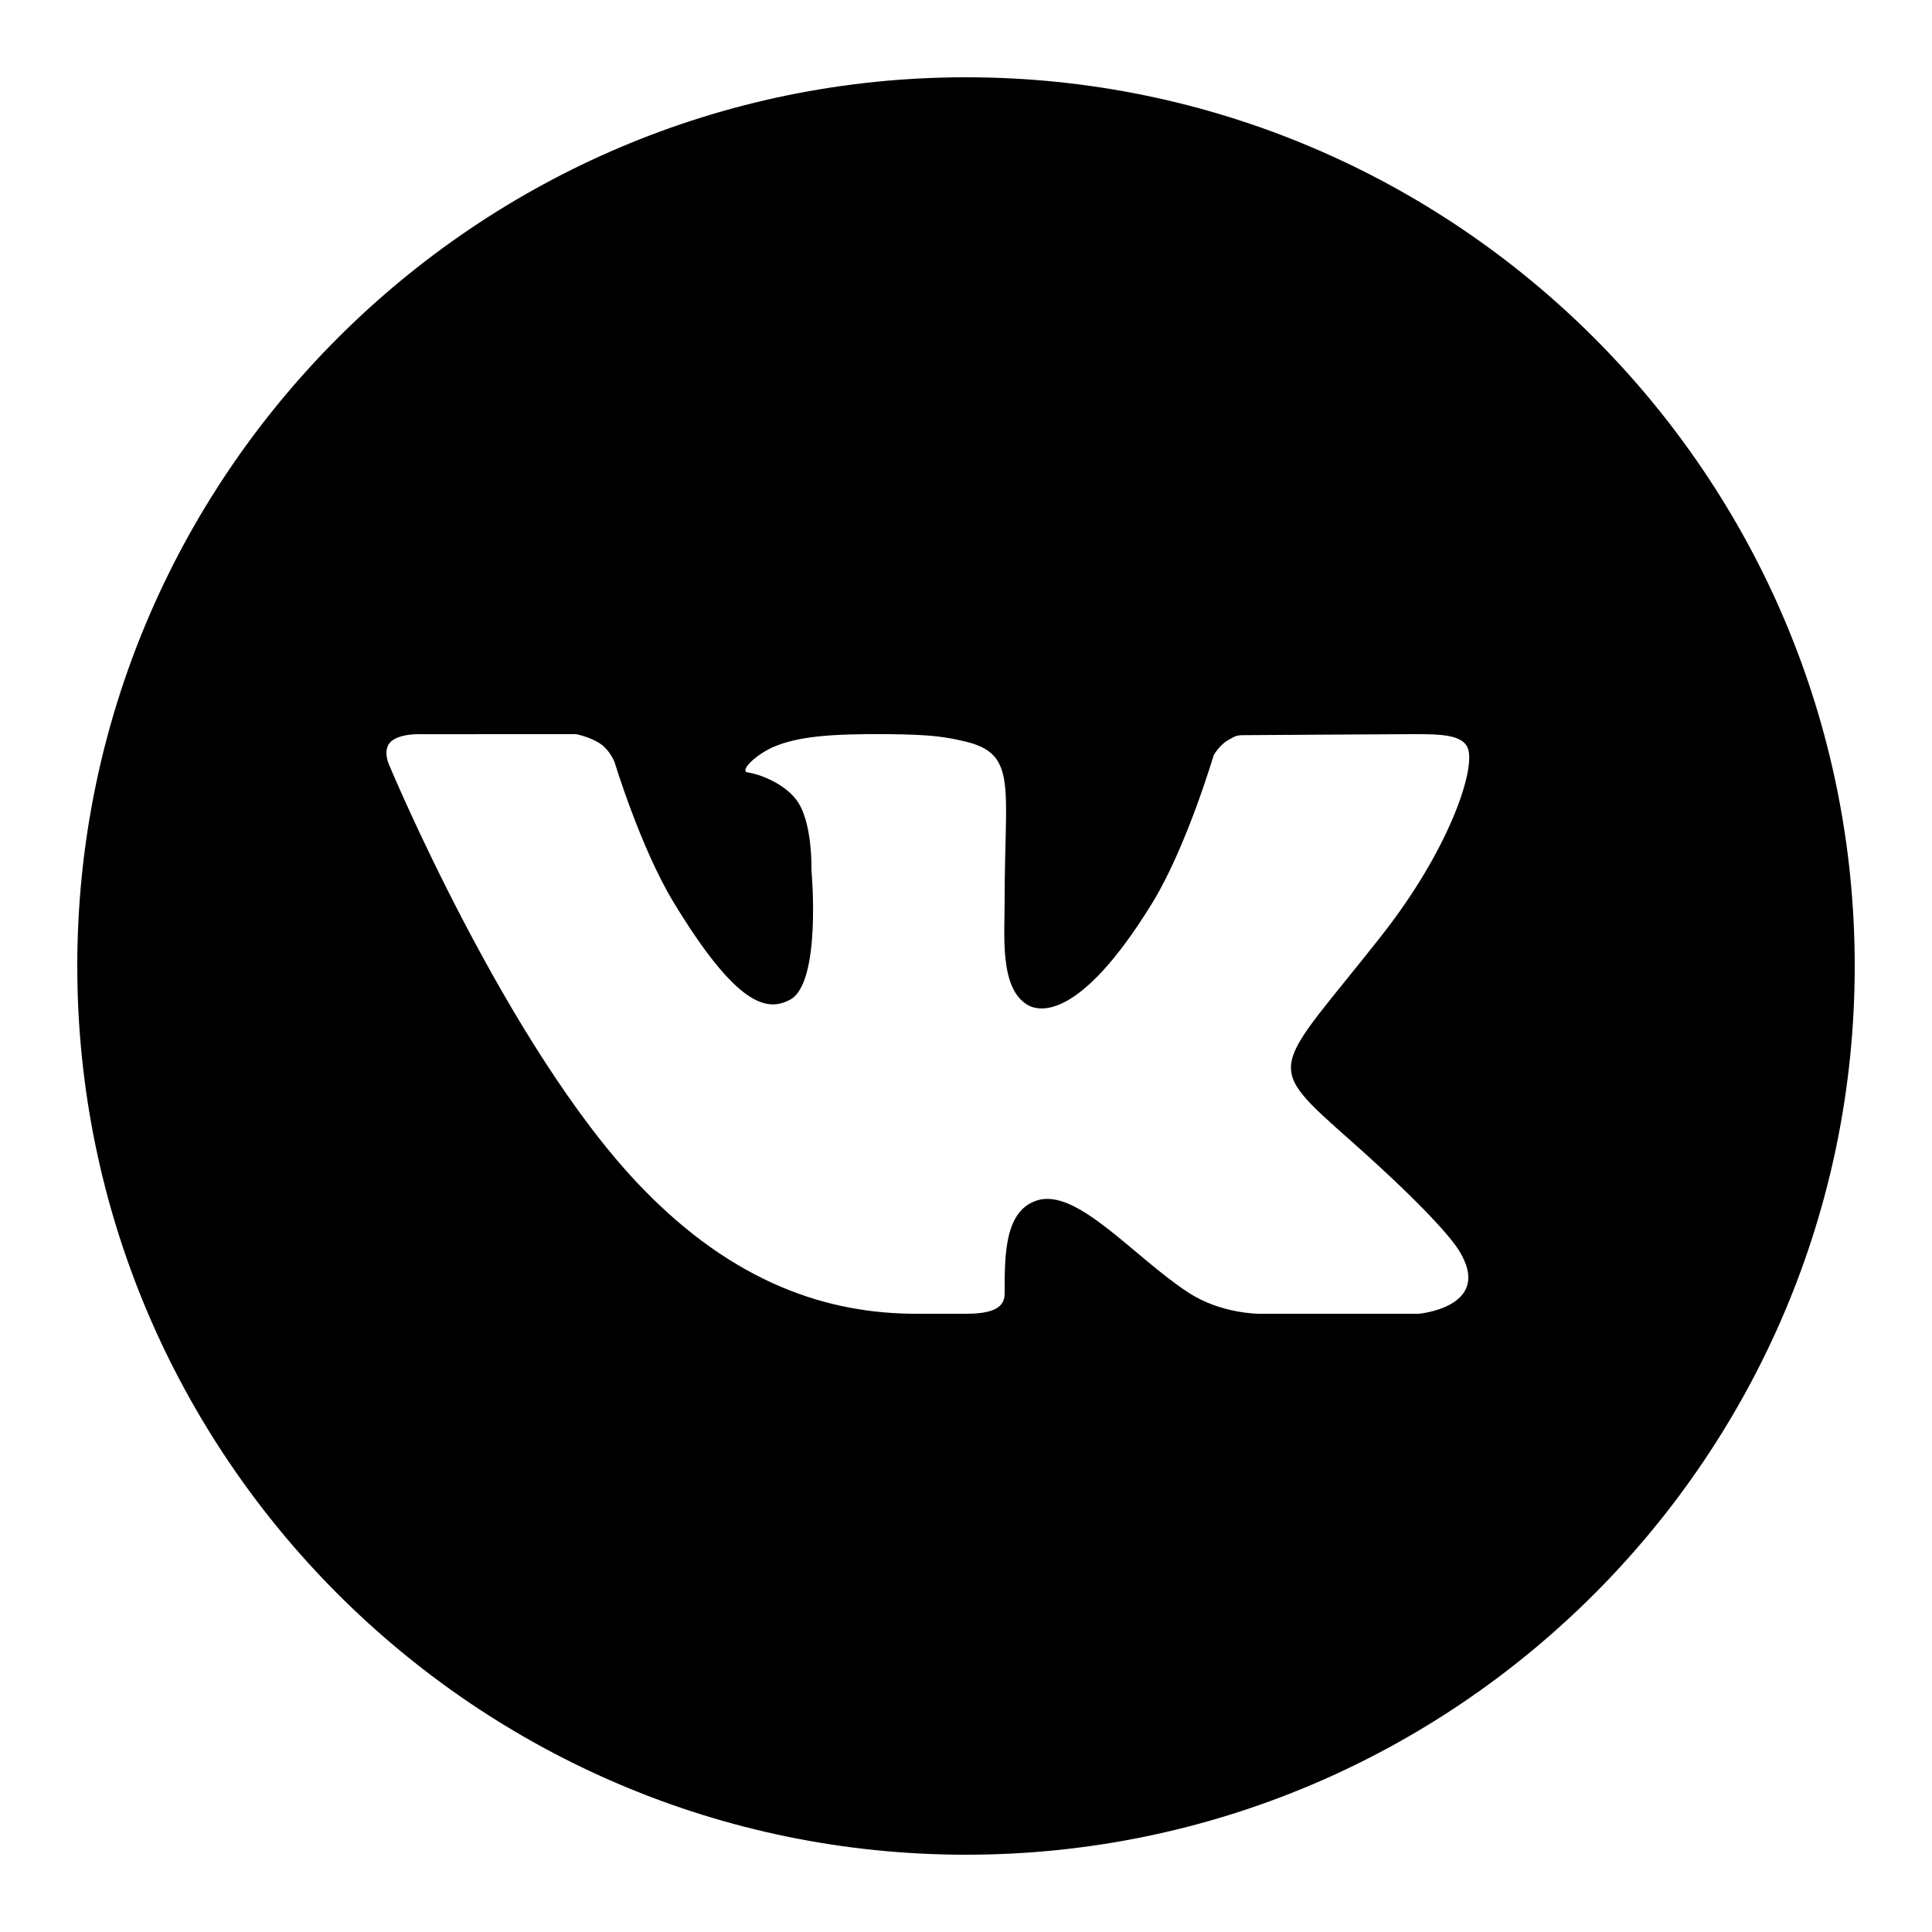
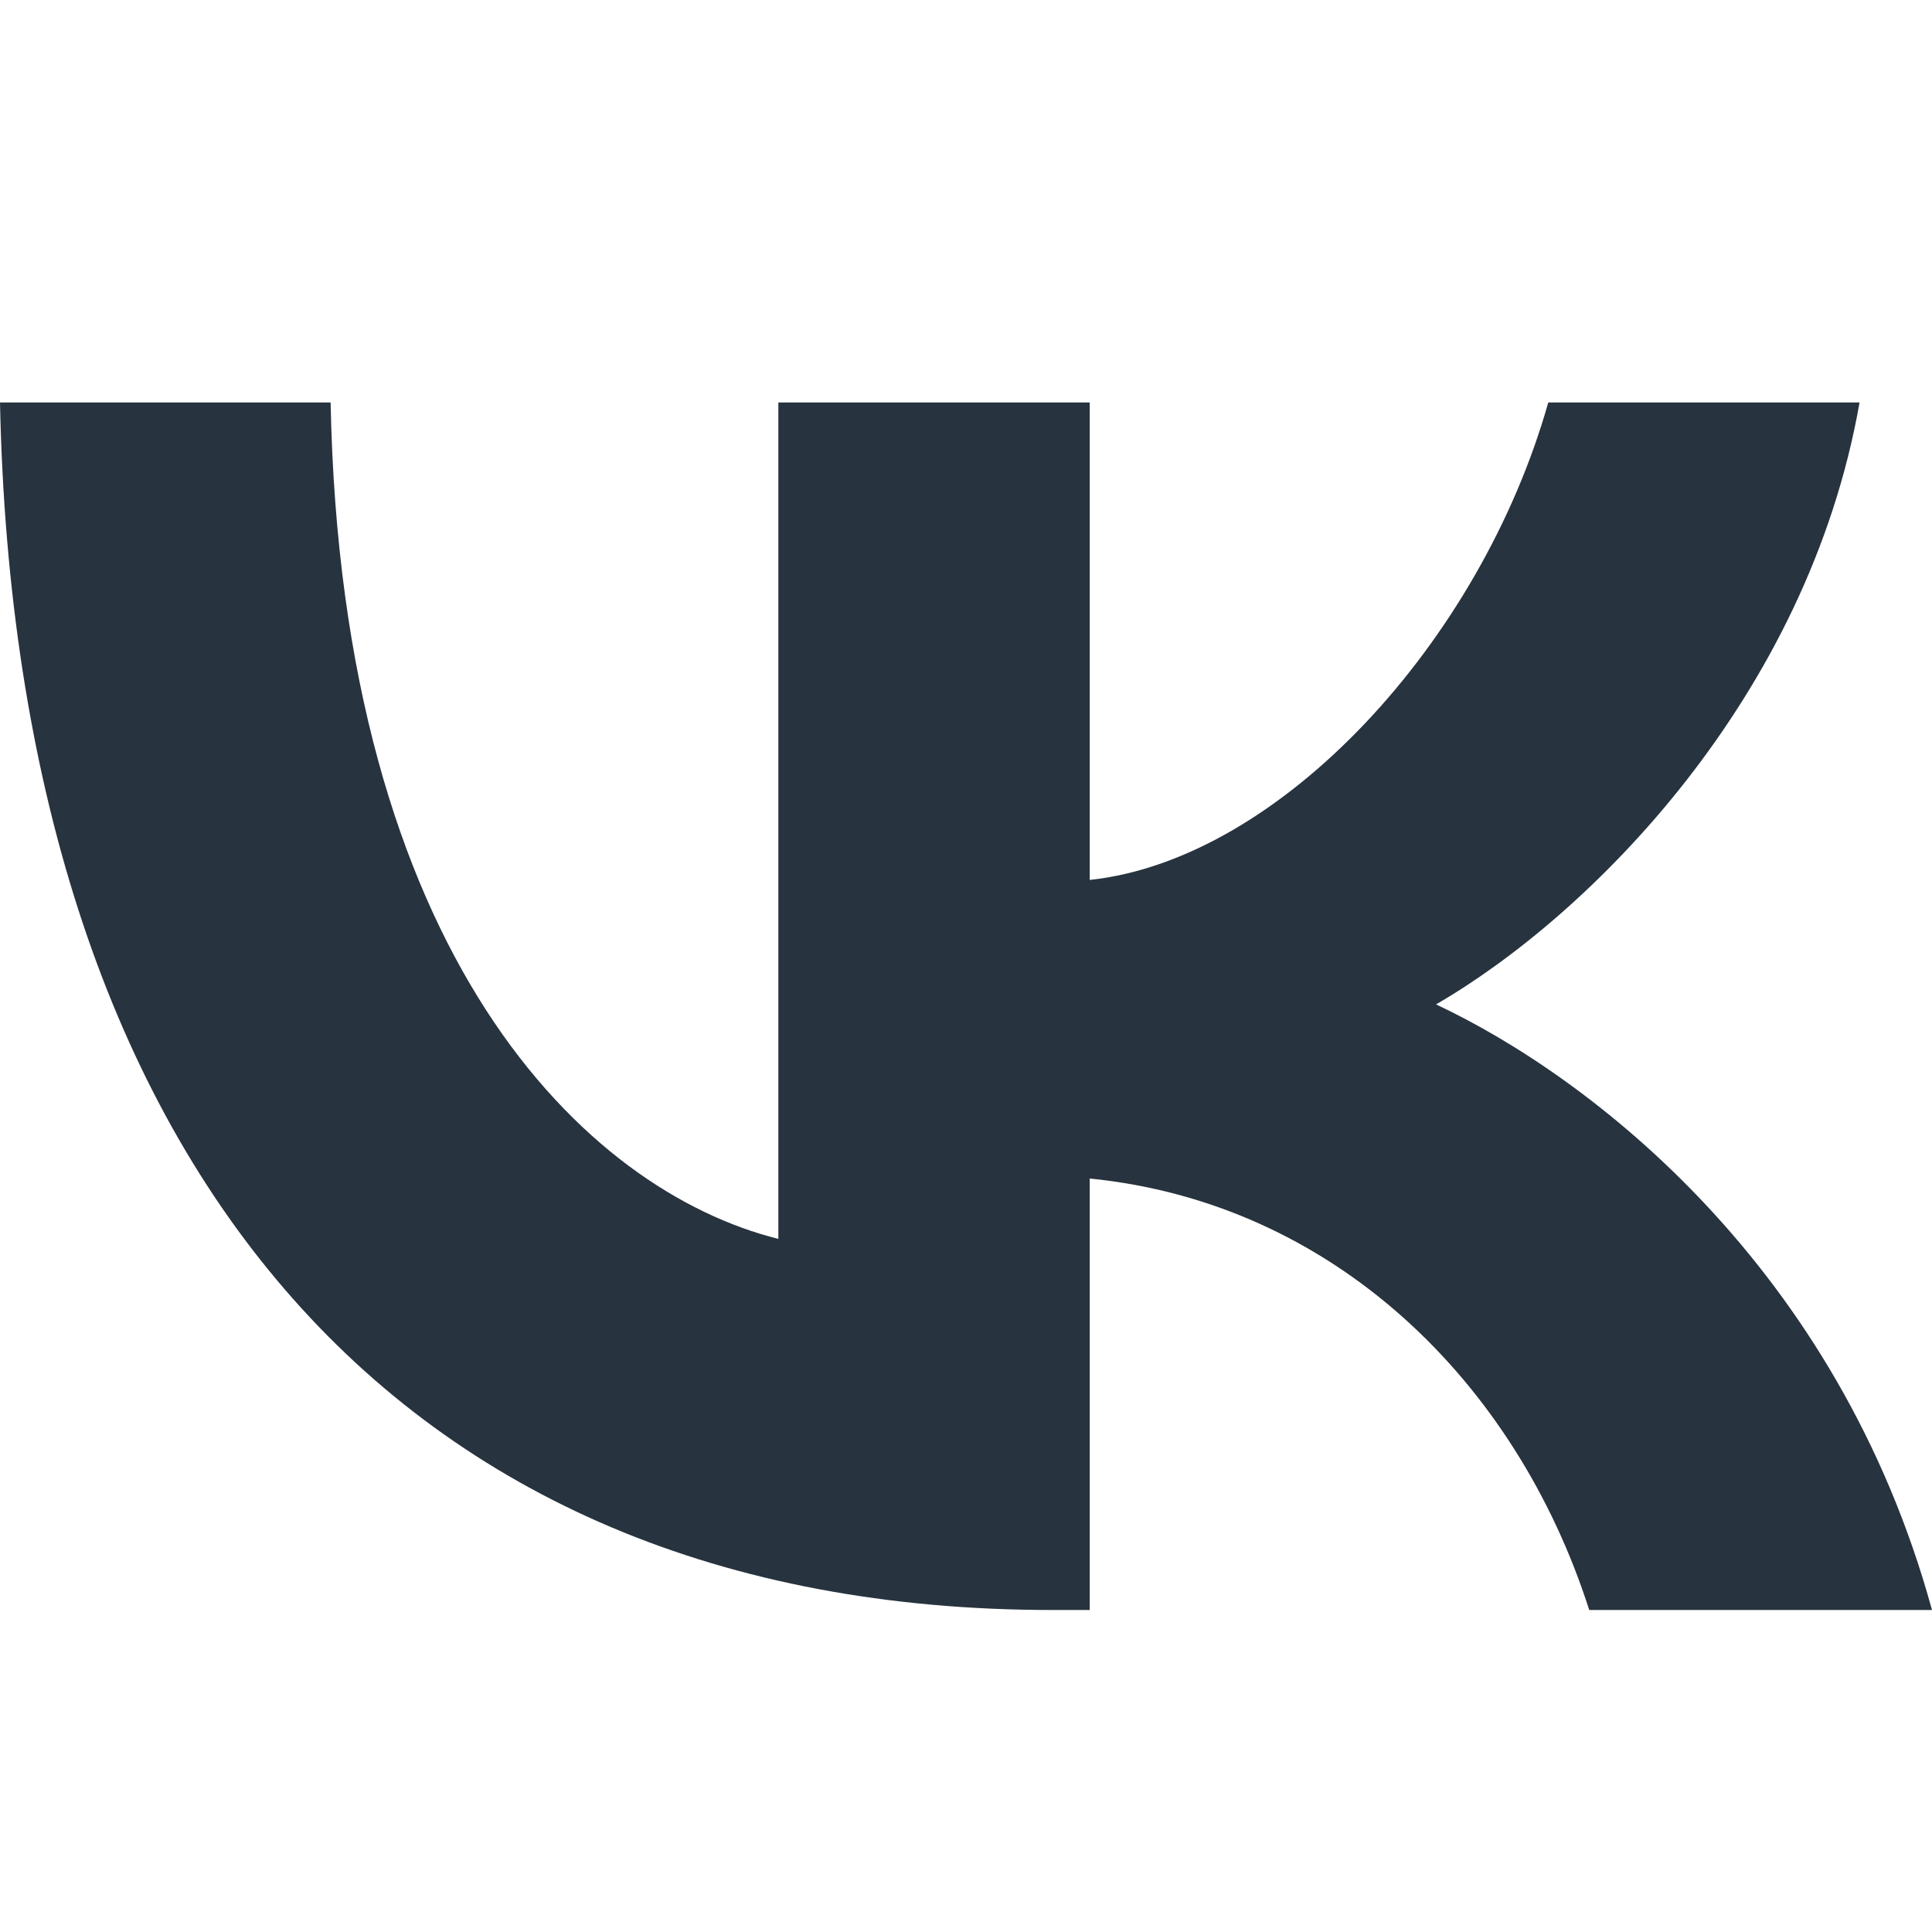
- <svg xmlns="http://www.w3.org/2000/svg" viewBox="0 0 50 50" width="100px" height="100px">
-   <path d="M25,2C12.318,2,2,12.318,2,25s10.318,23,23,23c12.683,0,23-10.318,23-23S37.683,2,25,2z M34.973,29.535 c2.237,1.986,2.702,2.695,2.778,2.816C38.678,33.821,36.723,34,36.723,34h-4.12c0,0-1.003,0.011-1.86-0.557 c-1.397-0.915-2.86-2.689-3.888-2.381C25.992,31.32,26,32.486,26,33.483C26,33.84,25.693,34,25,34s-0.981,0-1.288,0 c-2.257,0-4.706-0.76-7.149-3.313c-3.456-3.609-6.487-10.879-6.487-10.879s-0.179-0.366,0.016-0.589 c0.221-0.25,0.822-0.218,0.822-0.218L14.909,19c0,0,0.376,0.071,0.646,0.261c0.223,0.156,0.347,0.454,0.347,0.454 s0.671,2.216,1.526,3.629c1.67,2.758,2.447,2.828,3.014,2.531C21.27,25.445,21,22.513,21,22.513s0.037-1.259-0.395-1.82 c-0.333-0.434-0.97-0.665-1.248-0.701c-0.225-0.029,0.151-0.423,0.63-0.648C20.627,19.059,21.498,18.986,23,19 c1.169,0.011,1.506,0.081,1.962,0.186C26.341,19.504,26,20.343,26,23.289c0,0.944-0.13,2.271,0.582,2.711 c0.307,0.19,1.359,0.422,3.231-2.618c0.889-1.442,1.596-3.834,1.596-3.834s0.146-0.263,0.373-0.393 c0.232-0.133,0.225-0.13,0.543-0.13S35.832,19,36.532,19c0.699,0,1.355-0.008,1.468,0.402c0.162,0.589-0.516,2.607-2.234,4.797 C32.943,27.793,32.63,27.457,34.973,29.535z" />
+ <svg xmlns="http://www.w3.org/2000/svg" width="24" height="24" viewBox="0 0 24 24" fill="currentColor">
+   <path d="M13.072 20C4.872 20 0.195 14.369 0 5H4.107C4.242 11.877 7.27 14.79 9.669 15.39V5H13.537V10.931C15.905 10.676 18.393 7.973 19.233 5H23.1C22.456 8.664 19.758 11.366 17.839 12.477C19.758 13.378 22.831 15.736 24 20H19.742C18.828 17.147 16.55 14.94 13.537 14.64V20H13.072Z" fill="#27333E" />
</svg>
